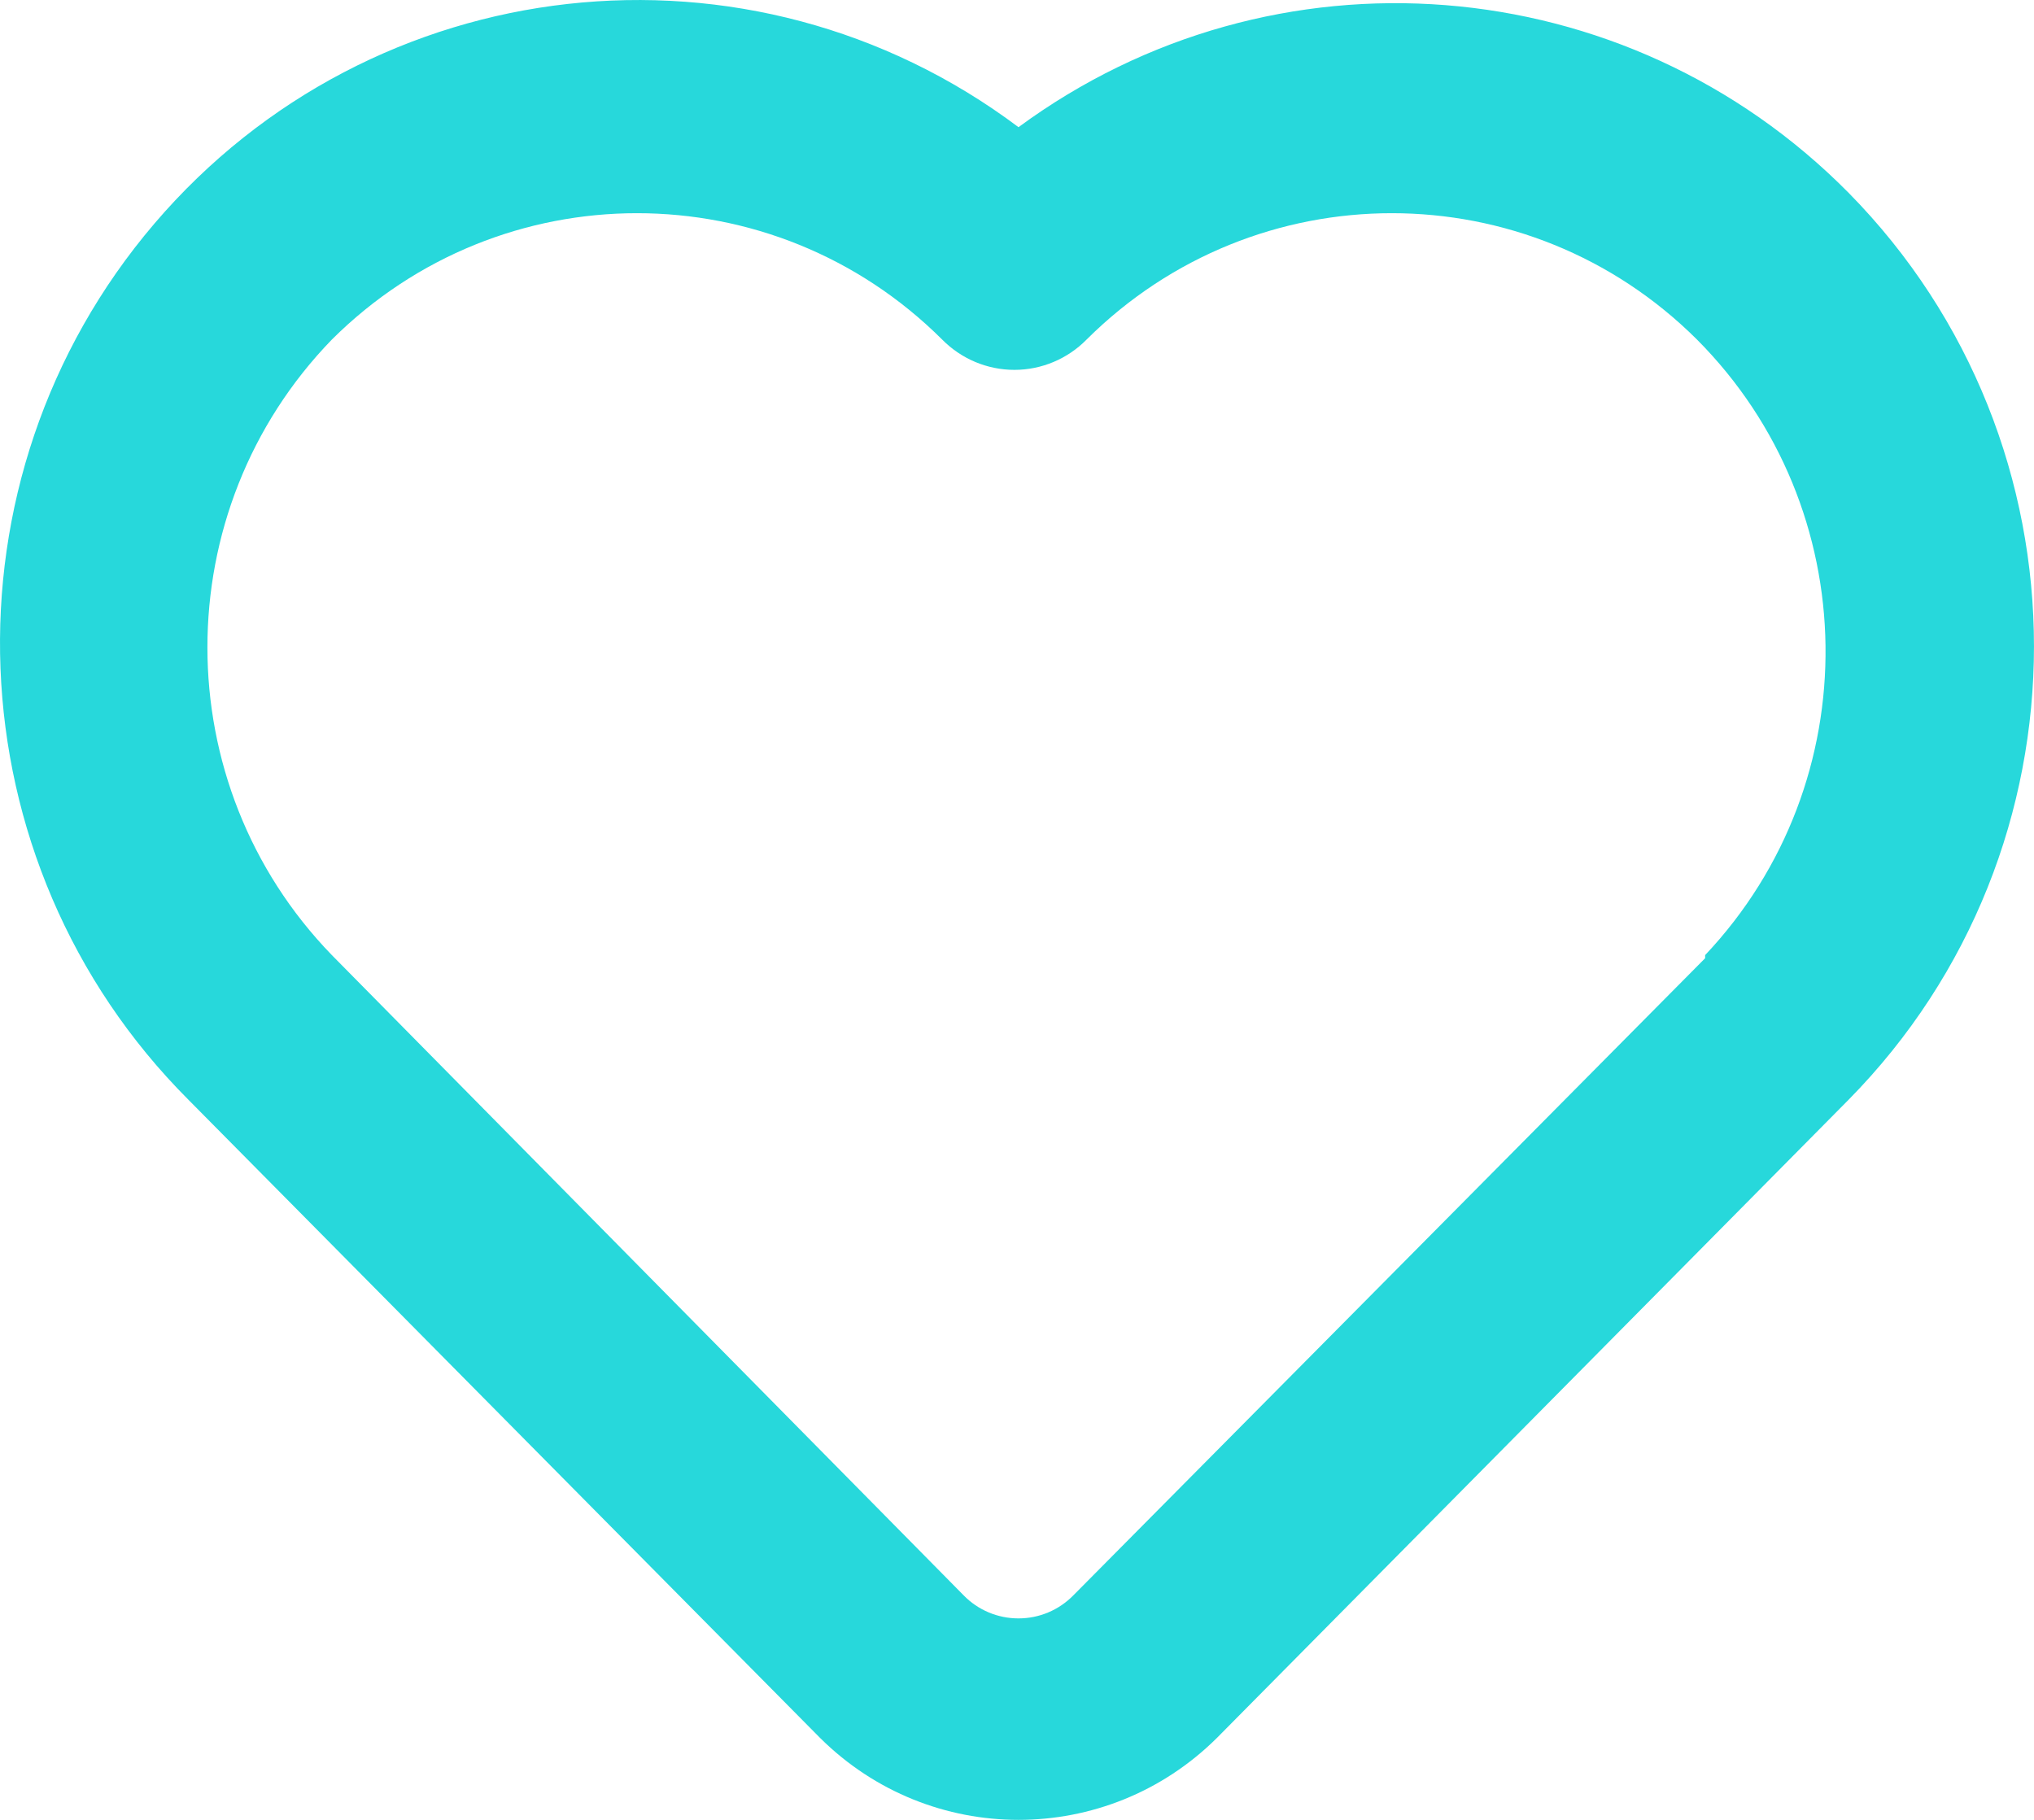
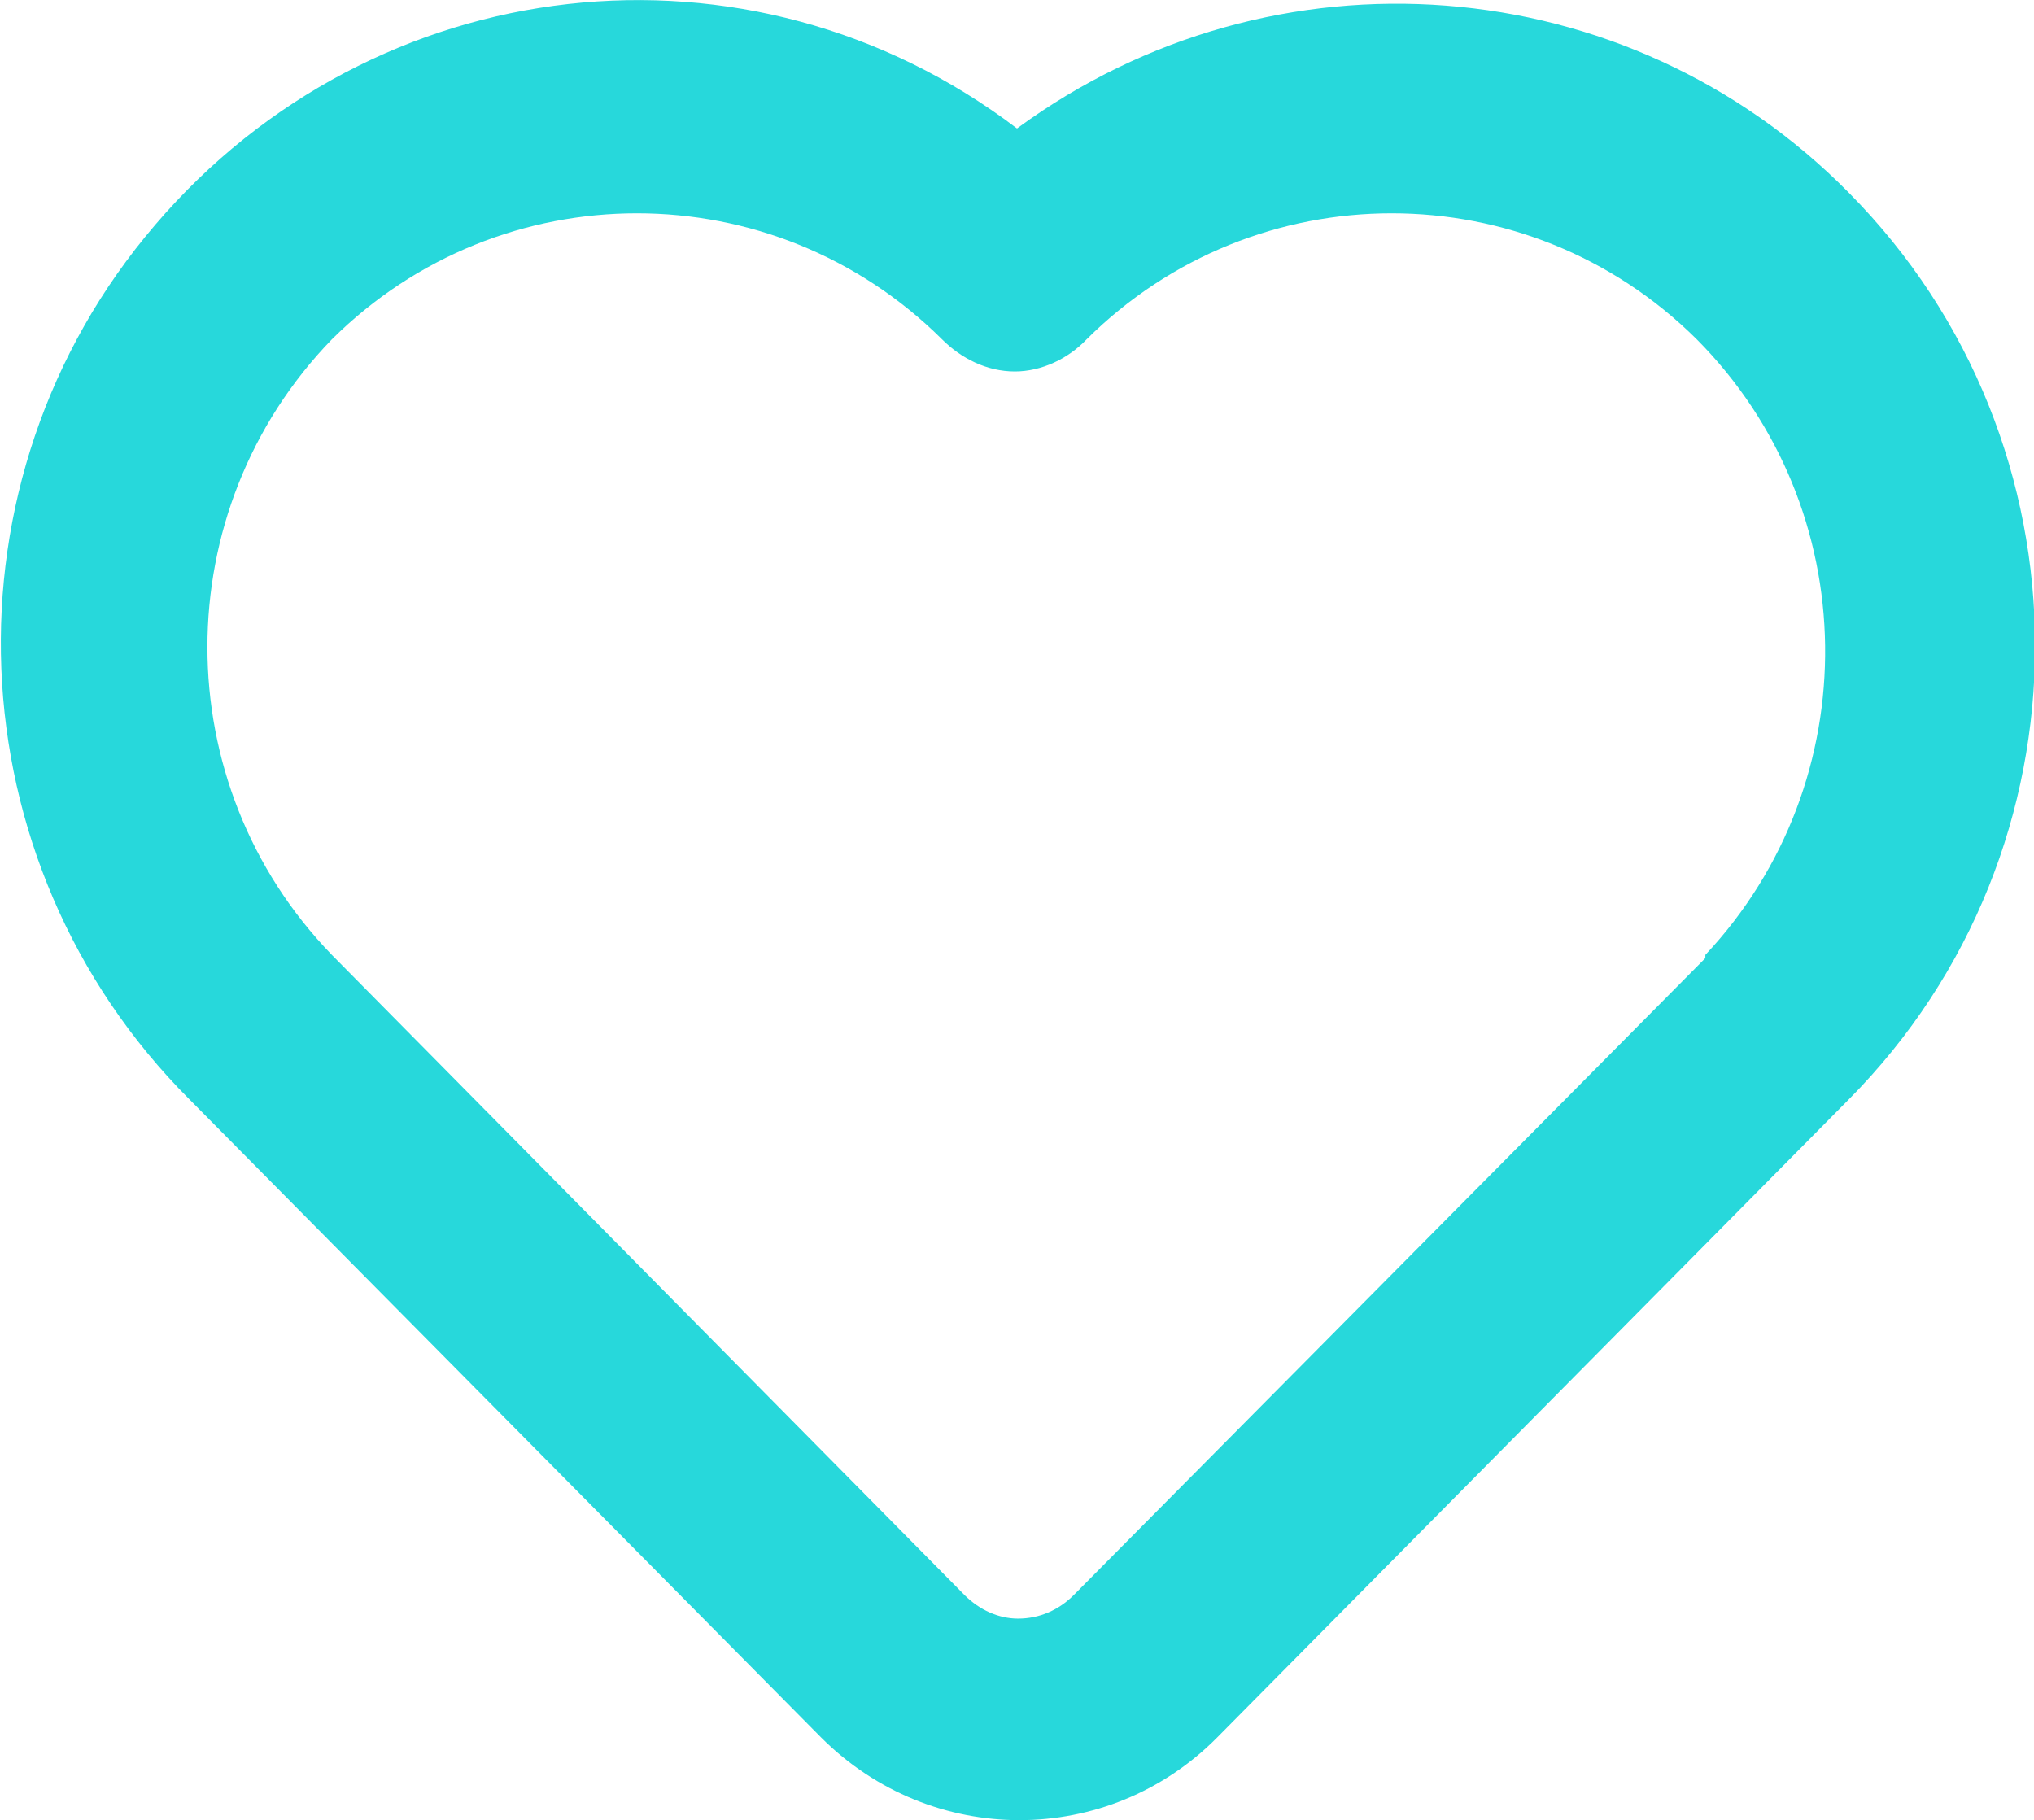
- <svg xmlns="http://www.w3.org/2000/svg" width="19px" height="17px" viewBox="0 0 19 17" version="1.1">
-   <g id="Page-1" stroke="none" stroke-width="1" fill="none" fill-rule="evenodd">
-     <g id="caja-sorpresa" transform="translate(-1161, -740)" fill="#27D8DB" fill-rule="nonzero">
-       <g id="Group-Copy-2" transform="translate(567, 701)">
-         <path d="M611.268,40.801 C609.187,38.696 605.895,38.436 603.514,40.188 C601.006,38.306 597.482,38.7 595.442,41.089 C593.403,43.479 593.542,47.052 595.76,49.273 L601.661,55.235 C602.689,56.255 604.339,56.255 605.367,55.235 L611.268,49.273 C613.577,46.93 613.577,43.145 611.268,40.801 Z M609.928,47.951 L604.027,53.902 C603.891,54.041 603.707,54.118 603.514,54.118 C603.321,54.118 603.136,54.041 603.001,53.902 L597.1,47.922 C595.55,46.324 595.55,43.77 597.1,42.172 C598.68,40.598 601.221,40.598 602.801,42.172 C602.98,42.353 603.222,42.455 603.476,42.455 C603.729,42.455 603.972,42.353 604.15,42.172 C605.731,40.598 608.272,40.598 609.852,42.172 C611.423,43.749 611.457,46.303 609.928,47.922 L609.928,47.951 Z" id="heart" />
+ <svg xmlns="http://www.w3.org/2000/svg" width="19" height="17">
+   <g fill="none">
+     <g fill="#27D8DB" fill-rule="nonzero">
+       <g>
+         <path d="M17.27 1.8C15.2-.3 11.9-.56 9.5 1.2 7-.7 3.5-.3 1.45 2.1c-2.04 2.38-1.9 5.95.32 8.17l5.9 5.96c1.03 1.03 2.68 1.03 3.7 0l5.9-5.96c2.32-2.34 2.32-6.13 0-8.47zm-1.34 7.15l-5.9 5.95c-.14.14-.32.22-.52.22-.18 0-.36-.08-.5-.22L3.1 8.92c-1.55-1.6-1.55-4.15 0-5.75 1.58-1.57 4.12-1.57 5.7 0 .18.18.42.3.68.3.25 0 .5-.12.67-.3 1.58-1.57 4.12-1.57 5.7 0 1.57 1.58 1.6 4.13.08 5.75v.03z" />
      </g>
    </g>
  </g>
</svg>
